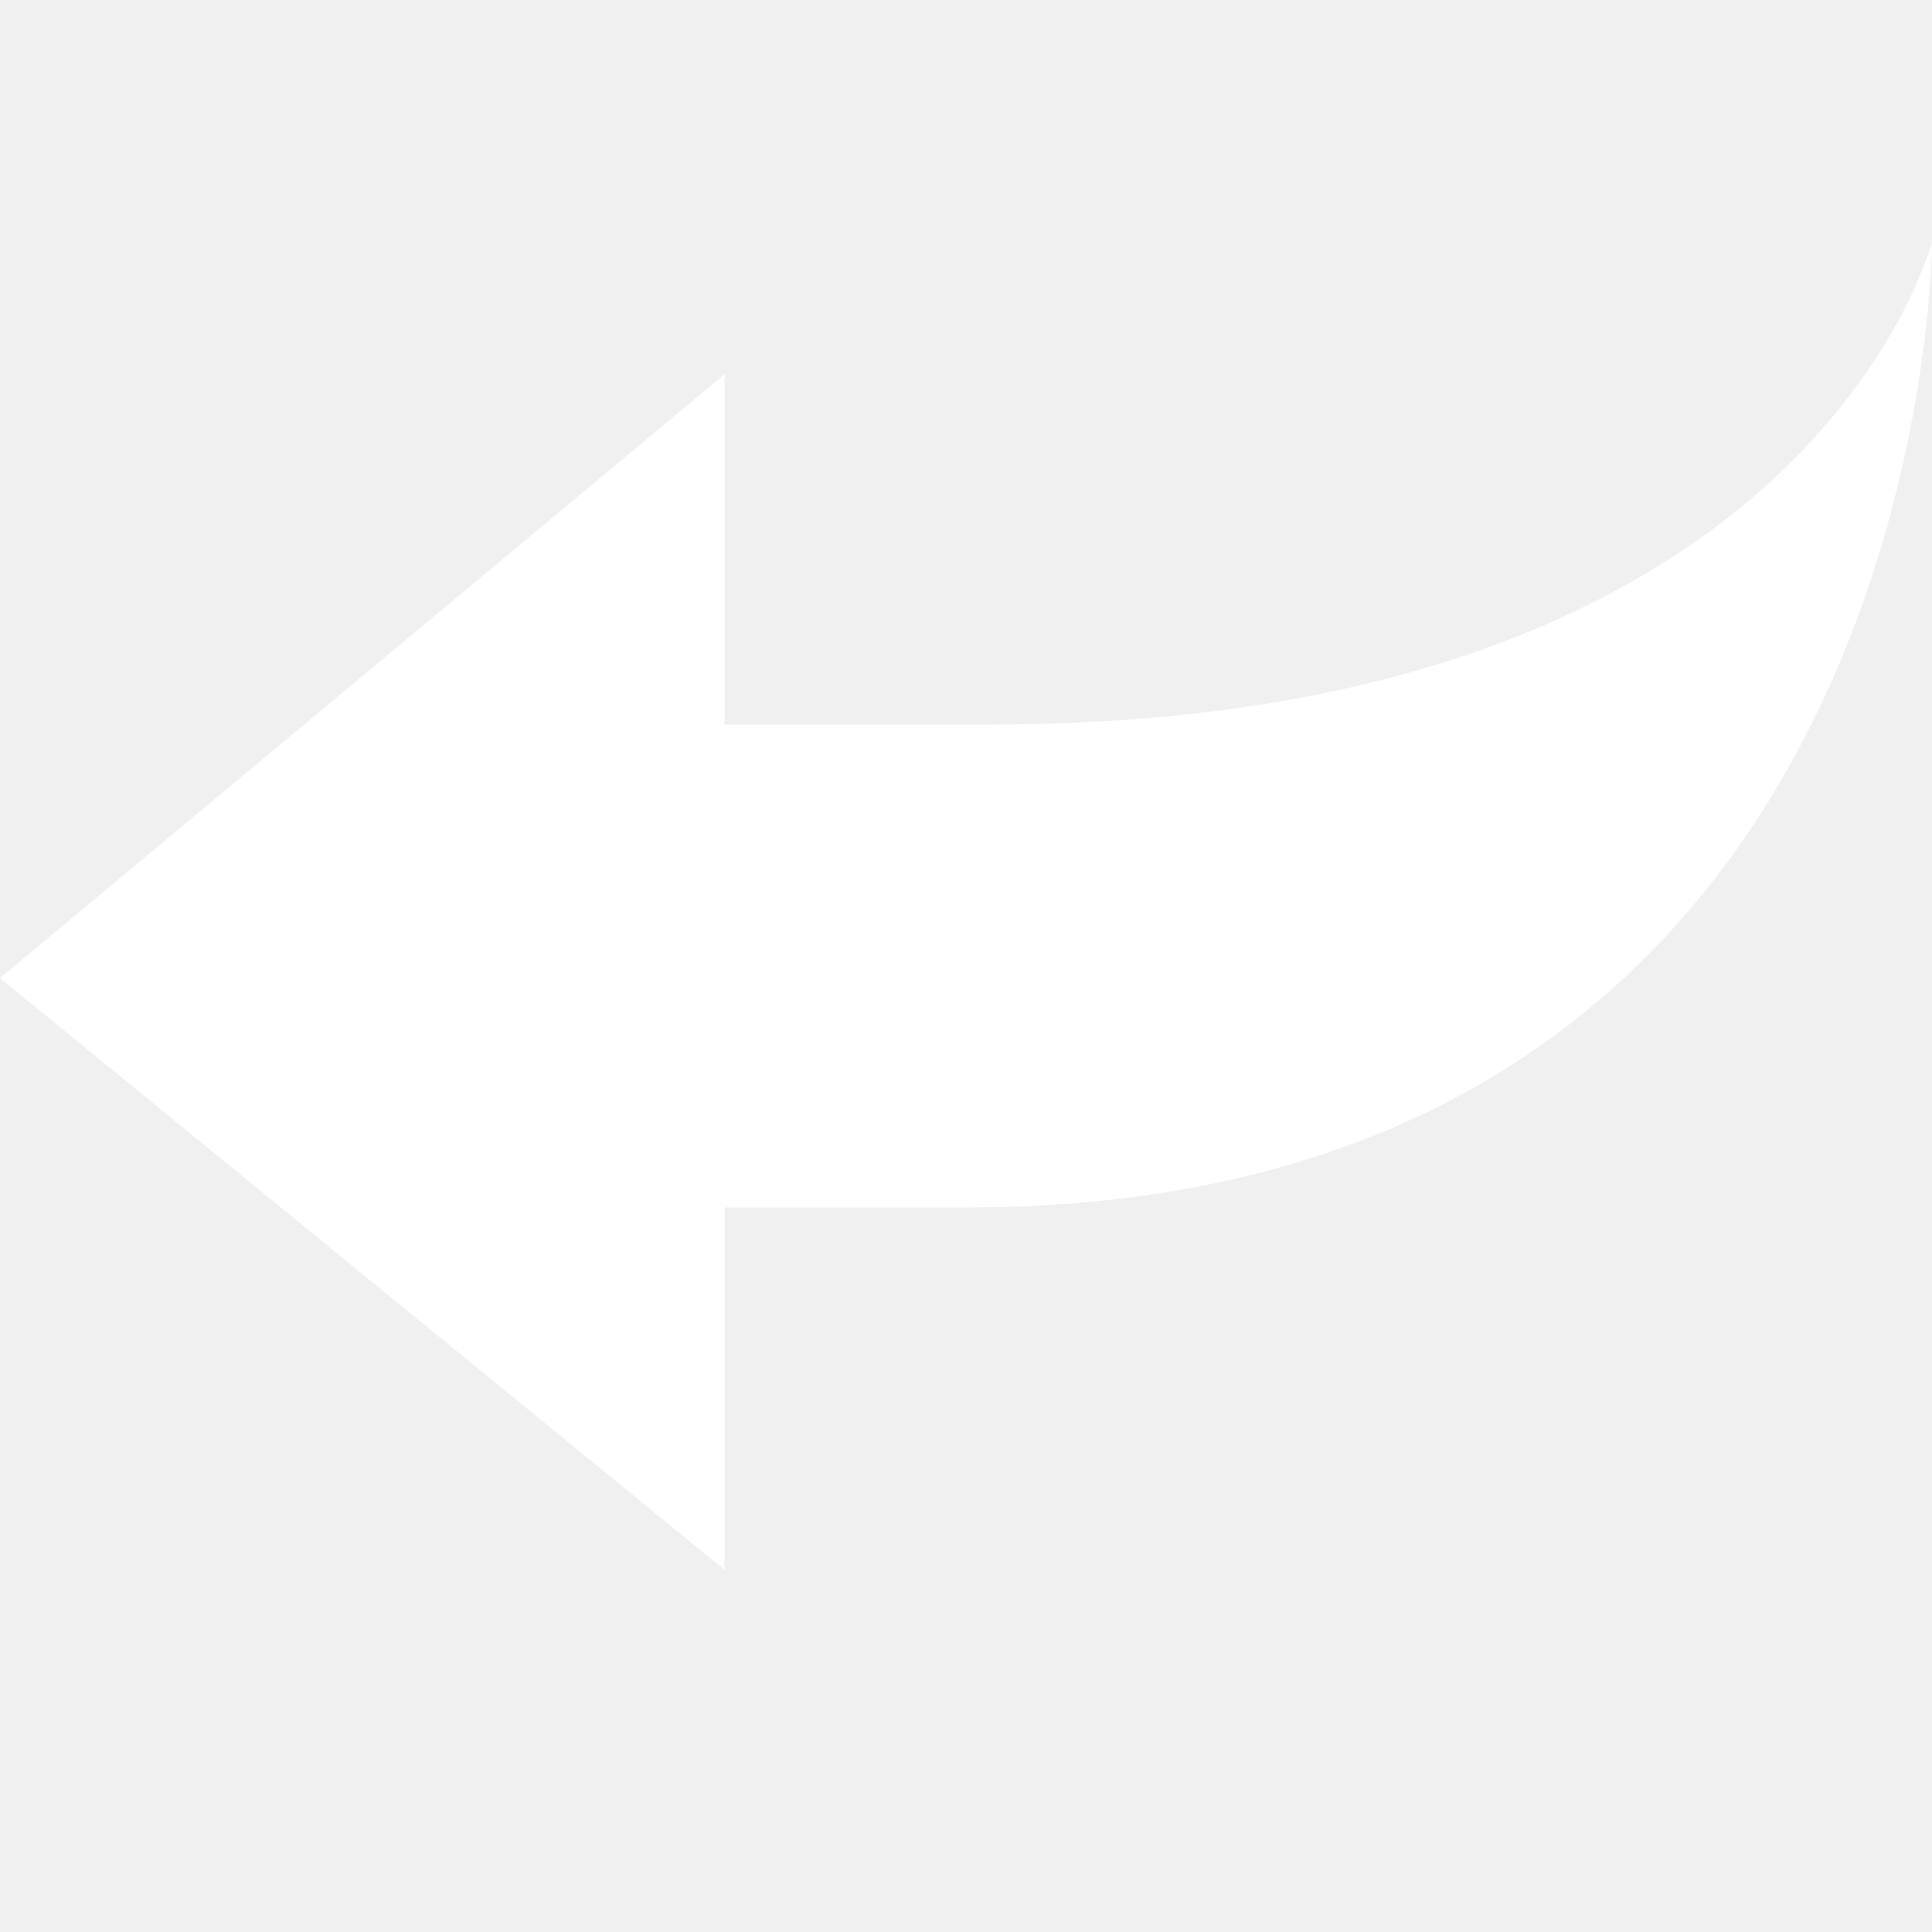
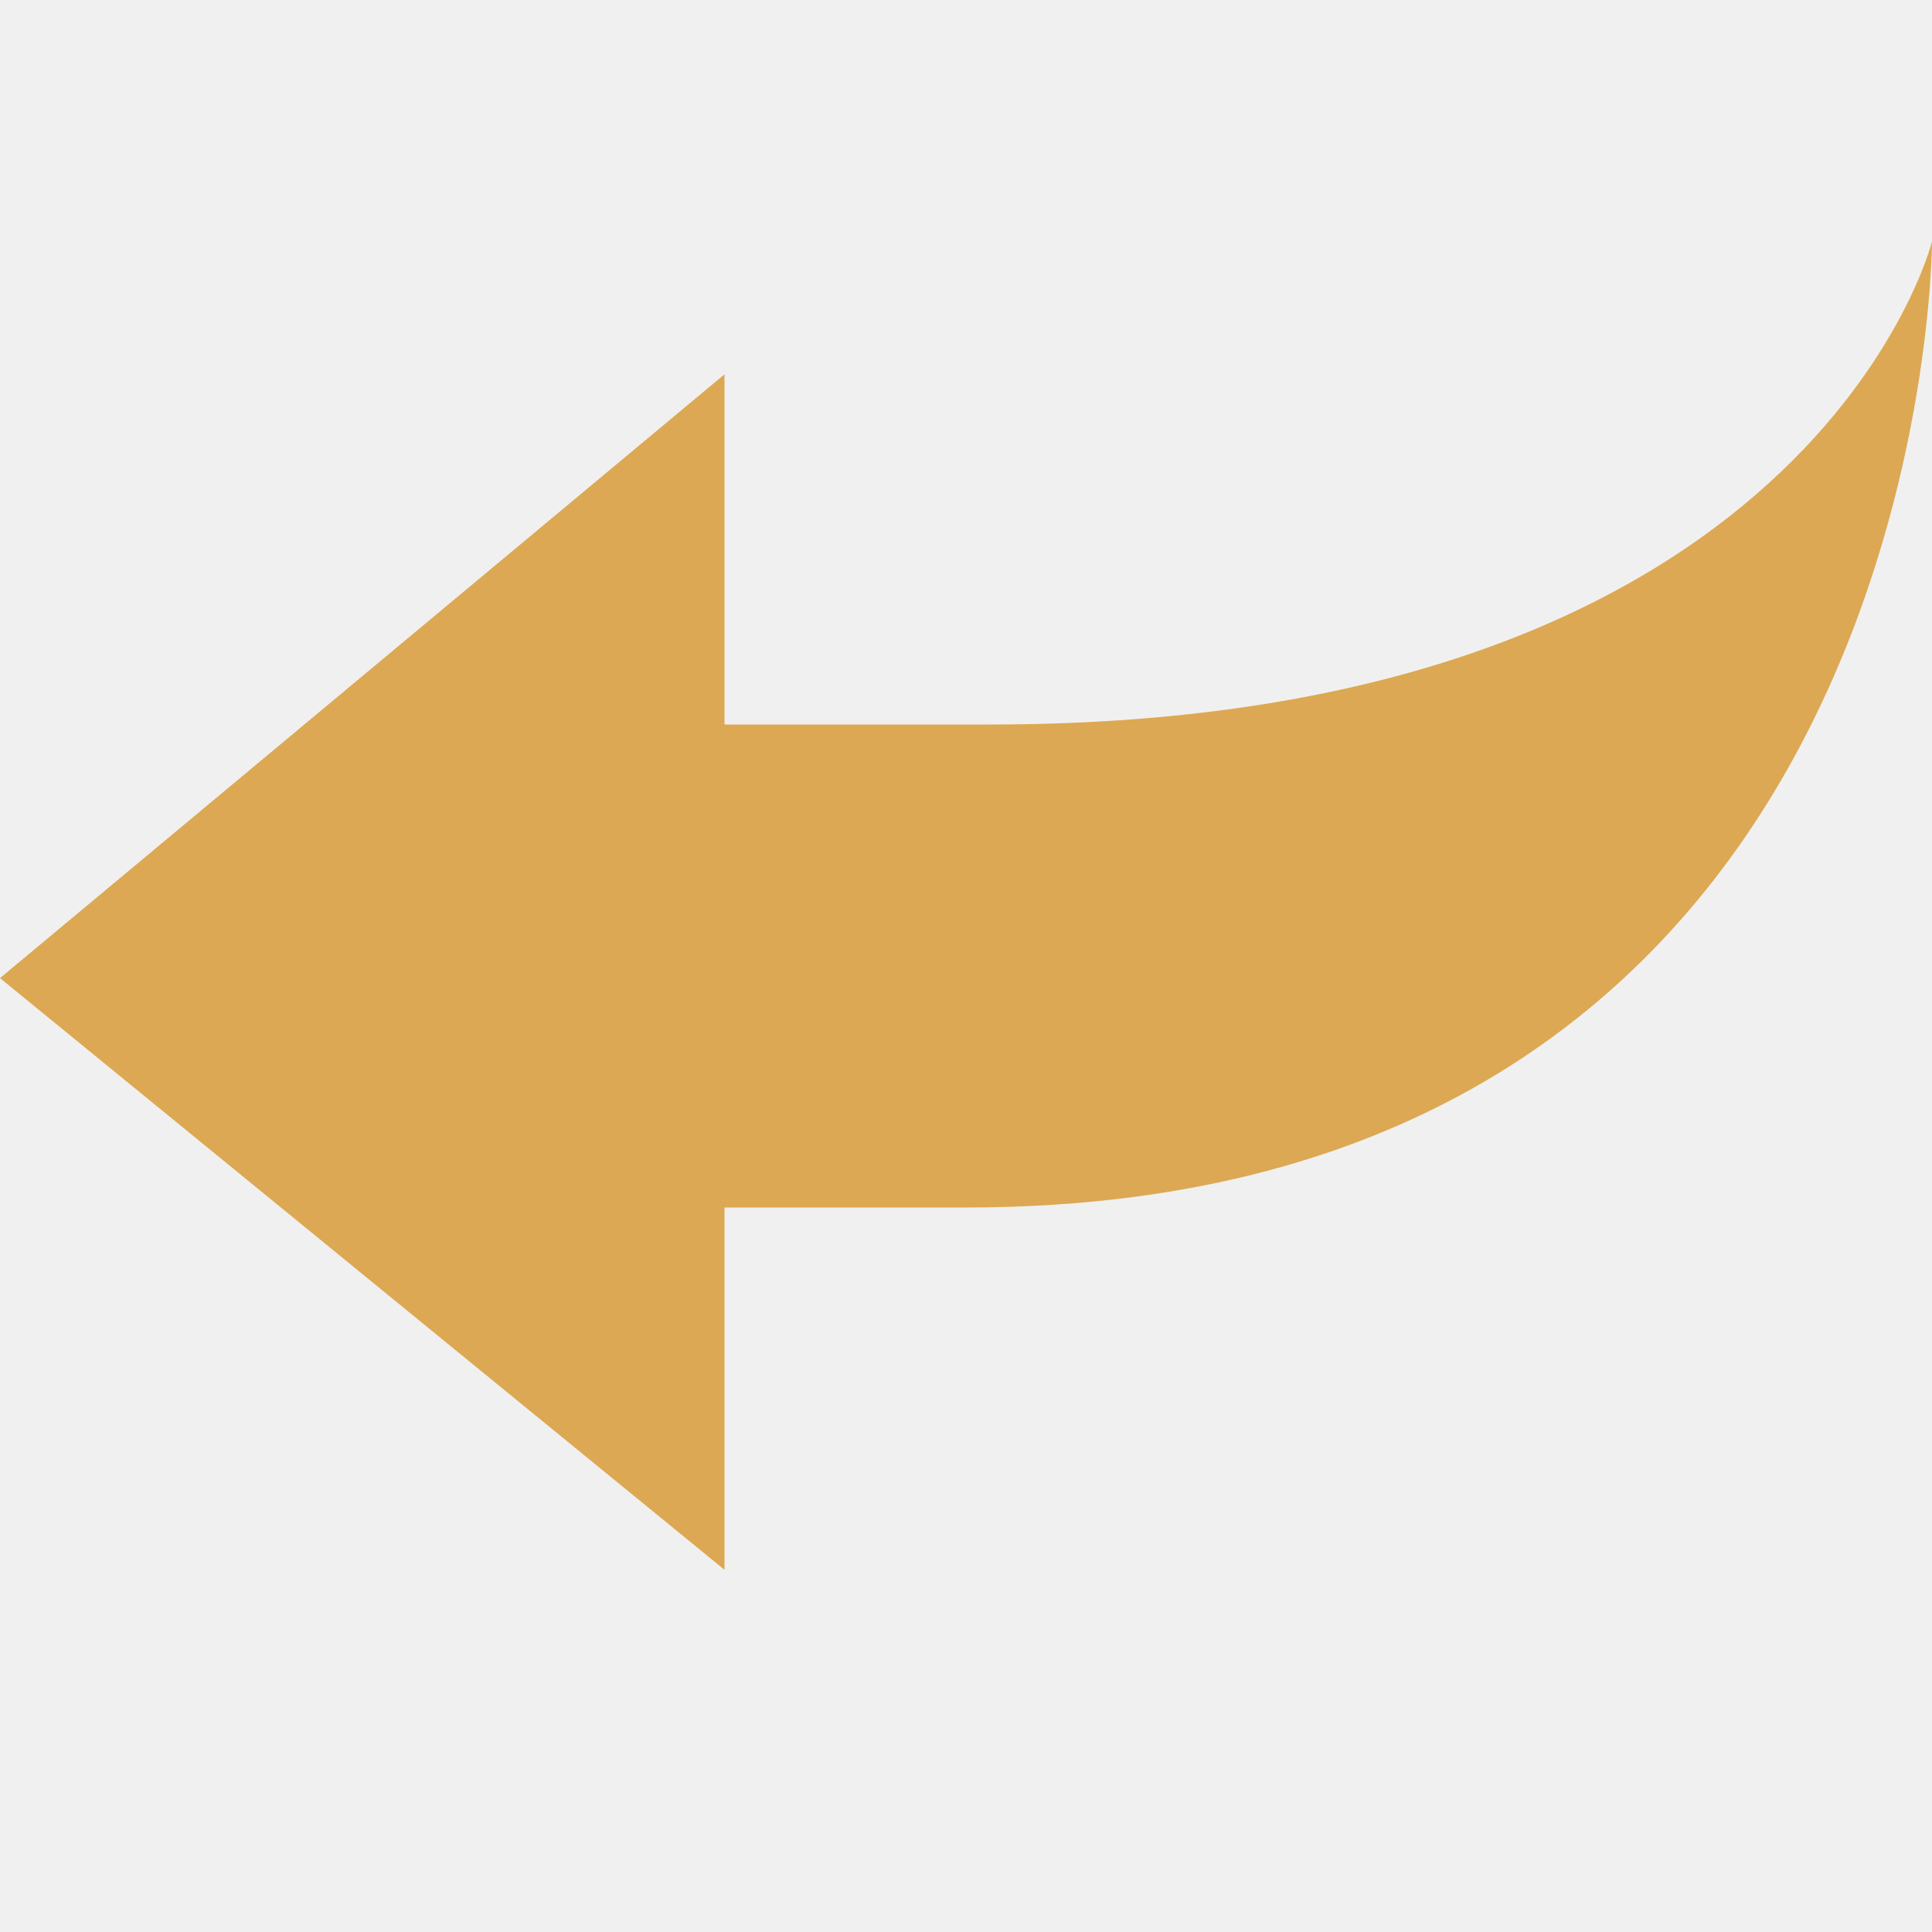
<svg xmlns="http://www.w3.org/2000/svg" width="23" height="23" viewBox="0 0 23 23" fill="none">
-   <path d="M0 11.644L8.625 18.688V14.375H11.5C23 14.375 23 2.875 23 2.875C23 2.875 21.562 8.625 11.787 8.625H8.625V4.456L0 11.644Z" fill="white" />
+   <path d="M0 11.644L8.625 18.688V14.375H11.5C23 14.375 23 2.875 23 2.875C23 2.875 21.562 8.625 11.787 8.625H8.625V4.456L0 11.644Z" fill="#DDA853" />
</svg>
